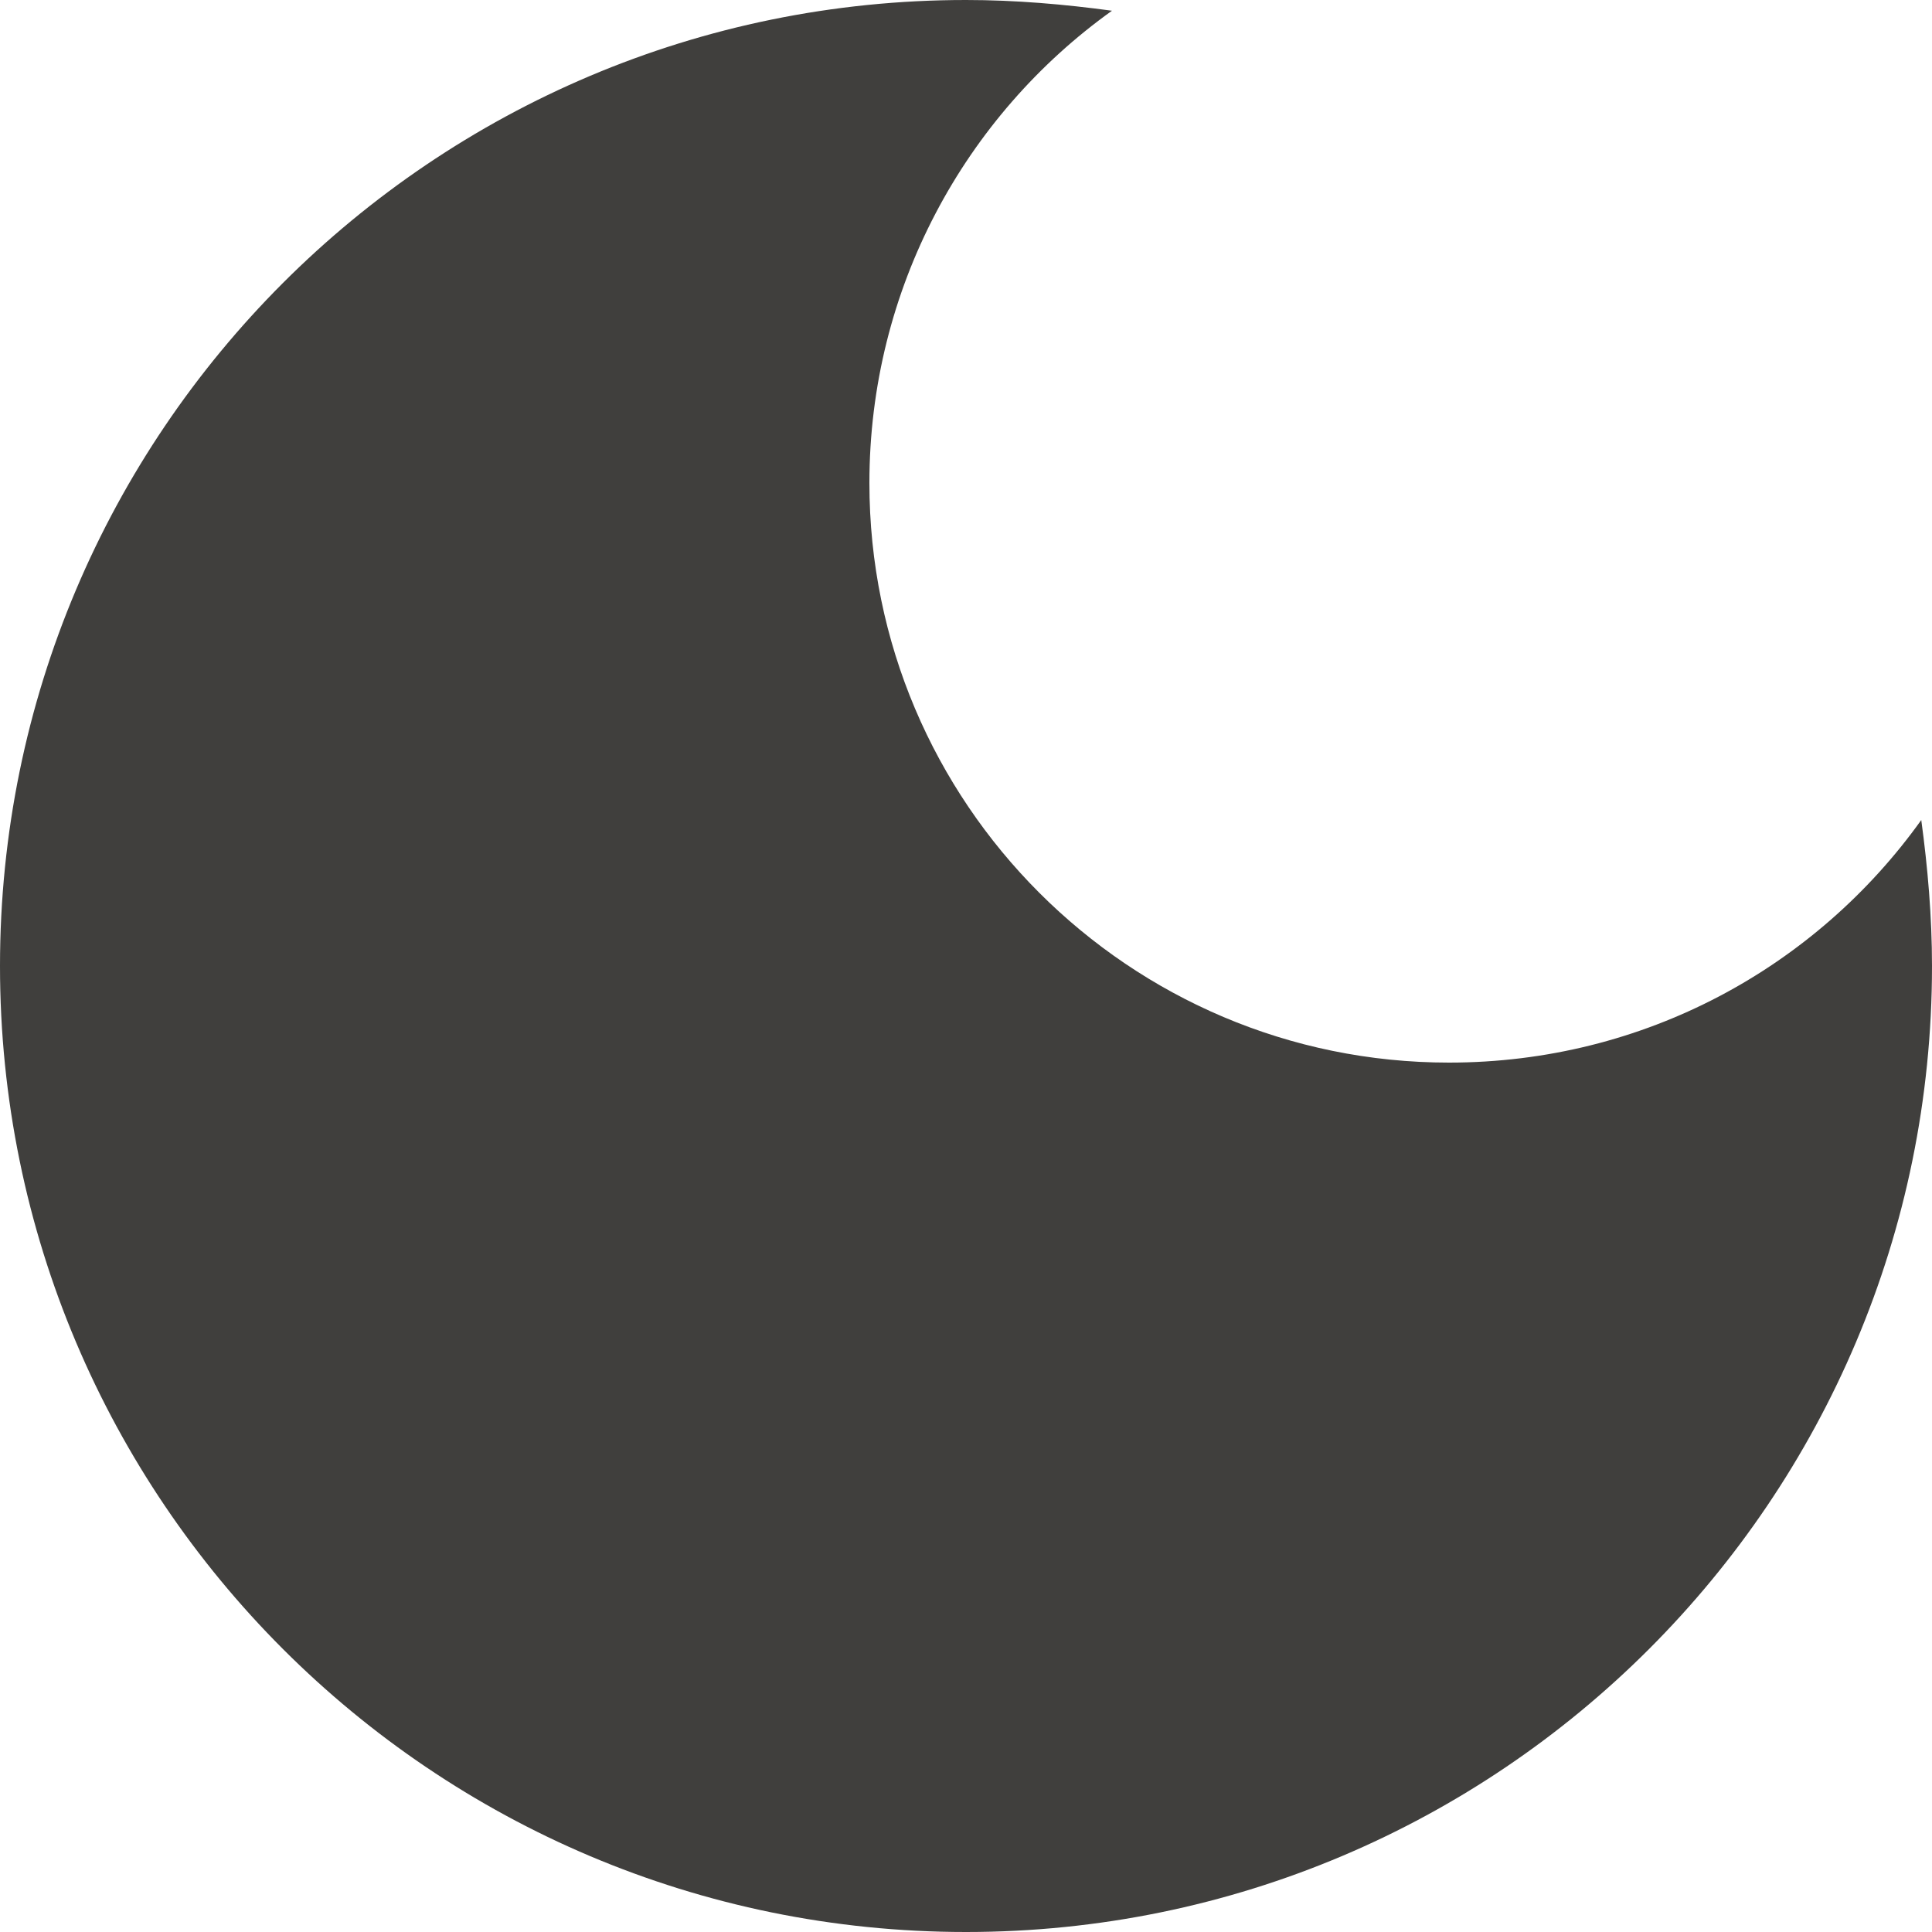
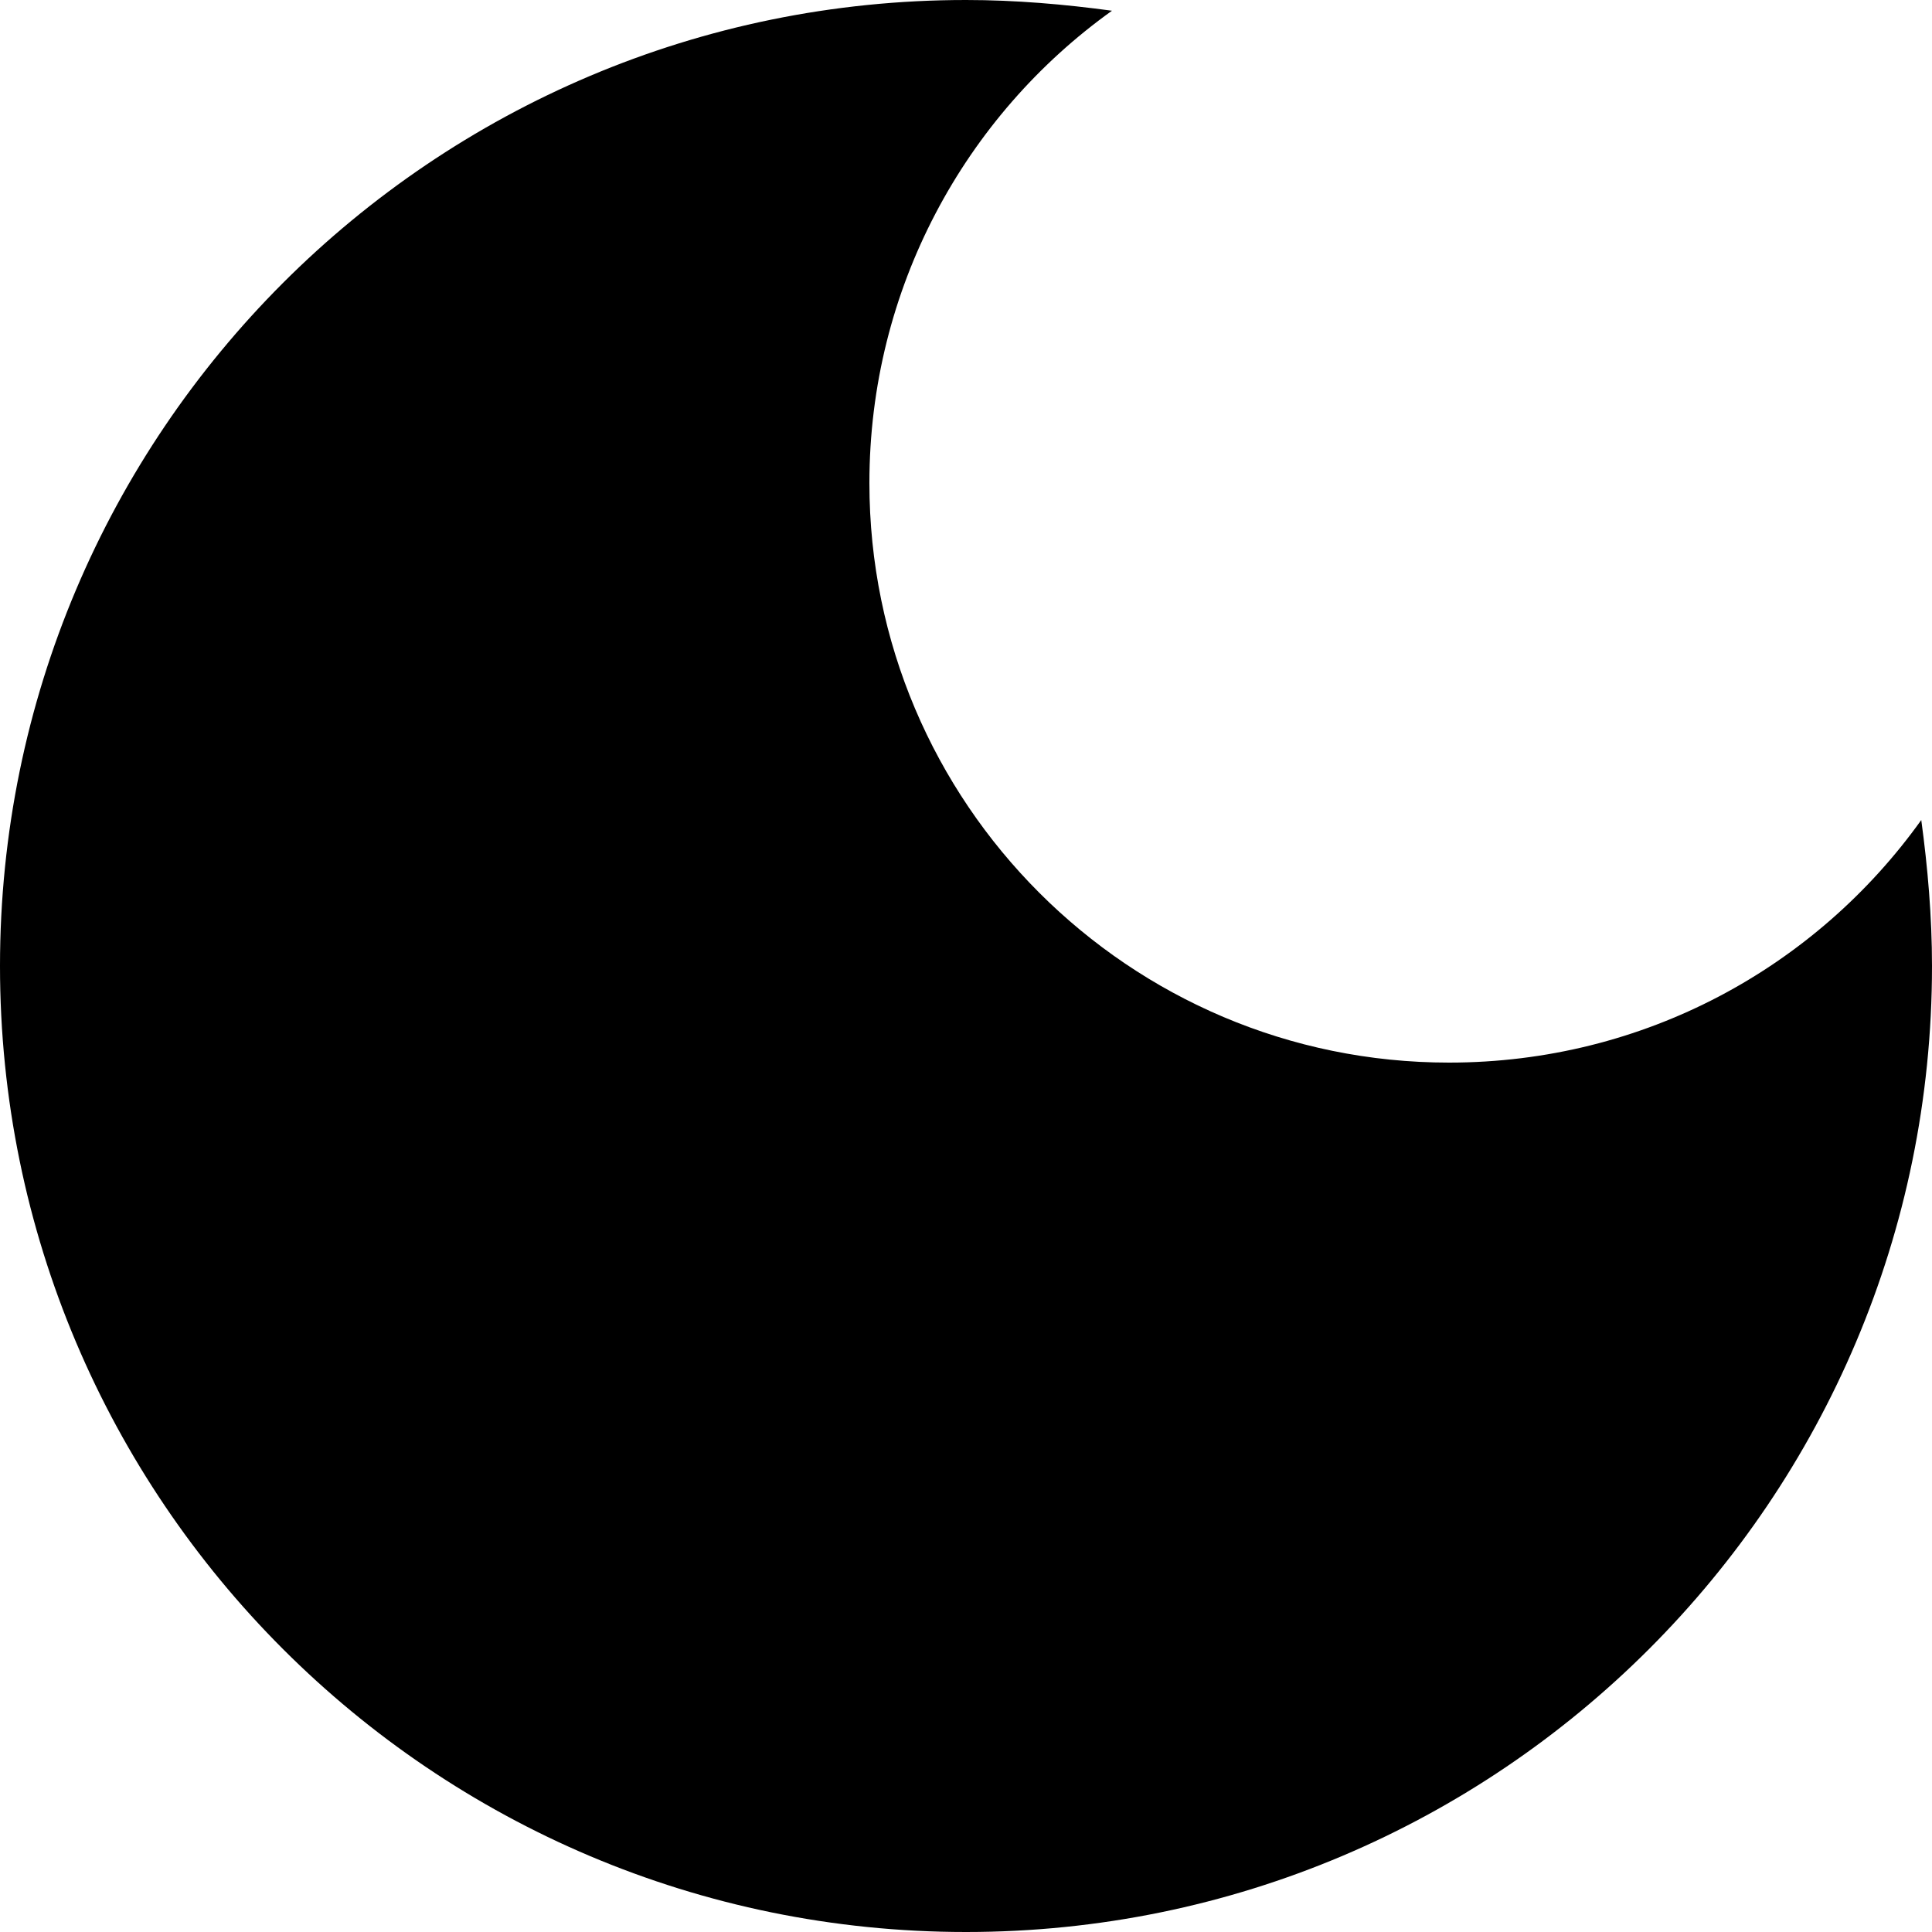
<svg xmlns="http://www.w3.org/2000/svg" width="18" height="18" viewBox="0 0 18 18" fill="none">
-   <path d="M9 0C4.03 0 0 4.03 0 9C0 13.97 4.03 18 9 18C13.97 18 18 13.97 18 9C18 8.54 17.96 8.08 17.9 7.64C16.92 9.01 15.32 9.9 13.5 9.9C10.52 9.9 8.1 7.48 8.1 4.5C8.1 2.69 8.99 1.08 10.36 0.1C9.92 0.04 9.46 0 9 0Z" fill="#403F3D" />
+   <path d="M9 0C4.03 0 0 4.03 0 9C0 13.97 4.03 18 9 18C13.97 18 18 13.97 18 9C18 8.54 17.96 8.08 17.9 7.64C16.92 9.01 15.32 9.9 13.5 9.9C10.52 9.9 8.1 7.48 8.1 4.5C8.1 2.69 8.99 1.08 10.36 0.1C9.92 0.04 9.46 0 9 0Z" fill="currentColor" />
</svg>
